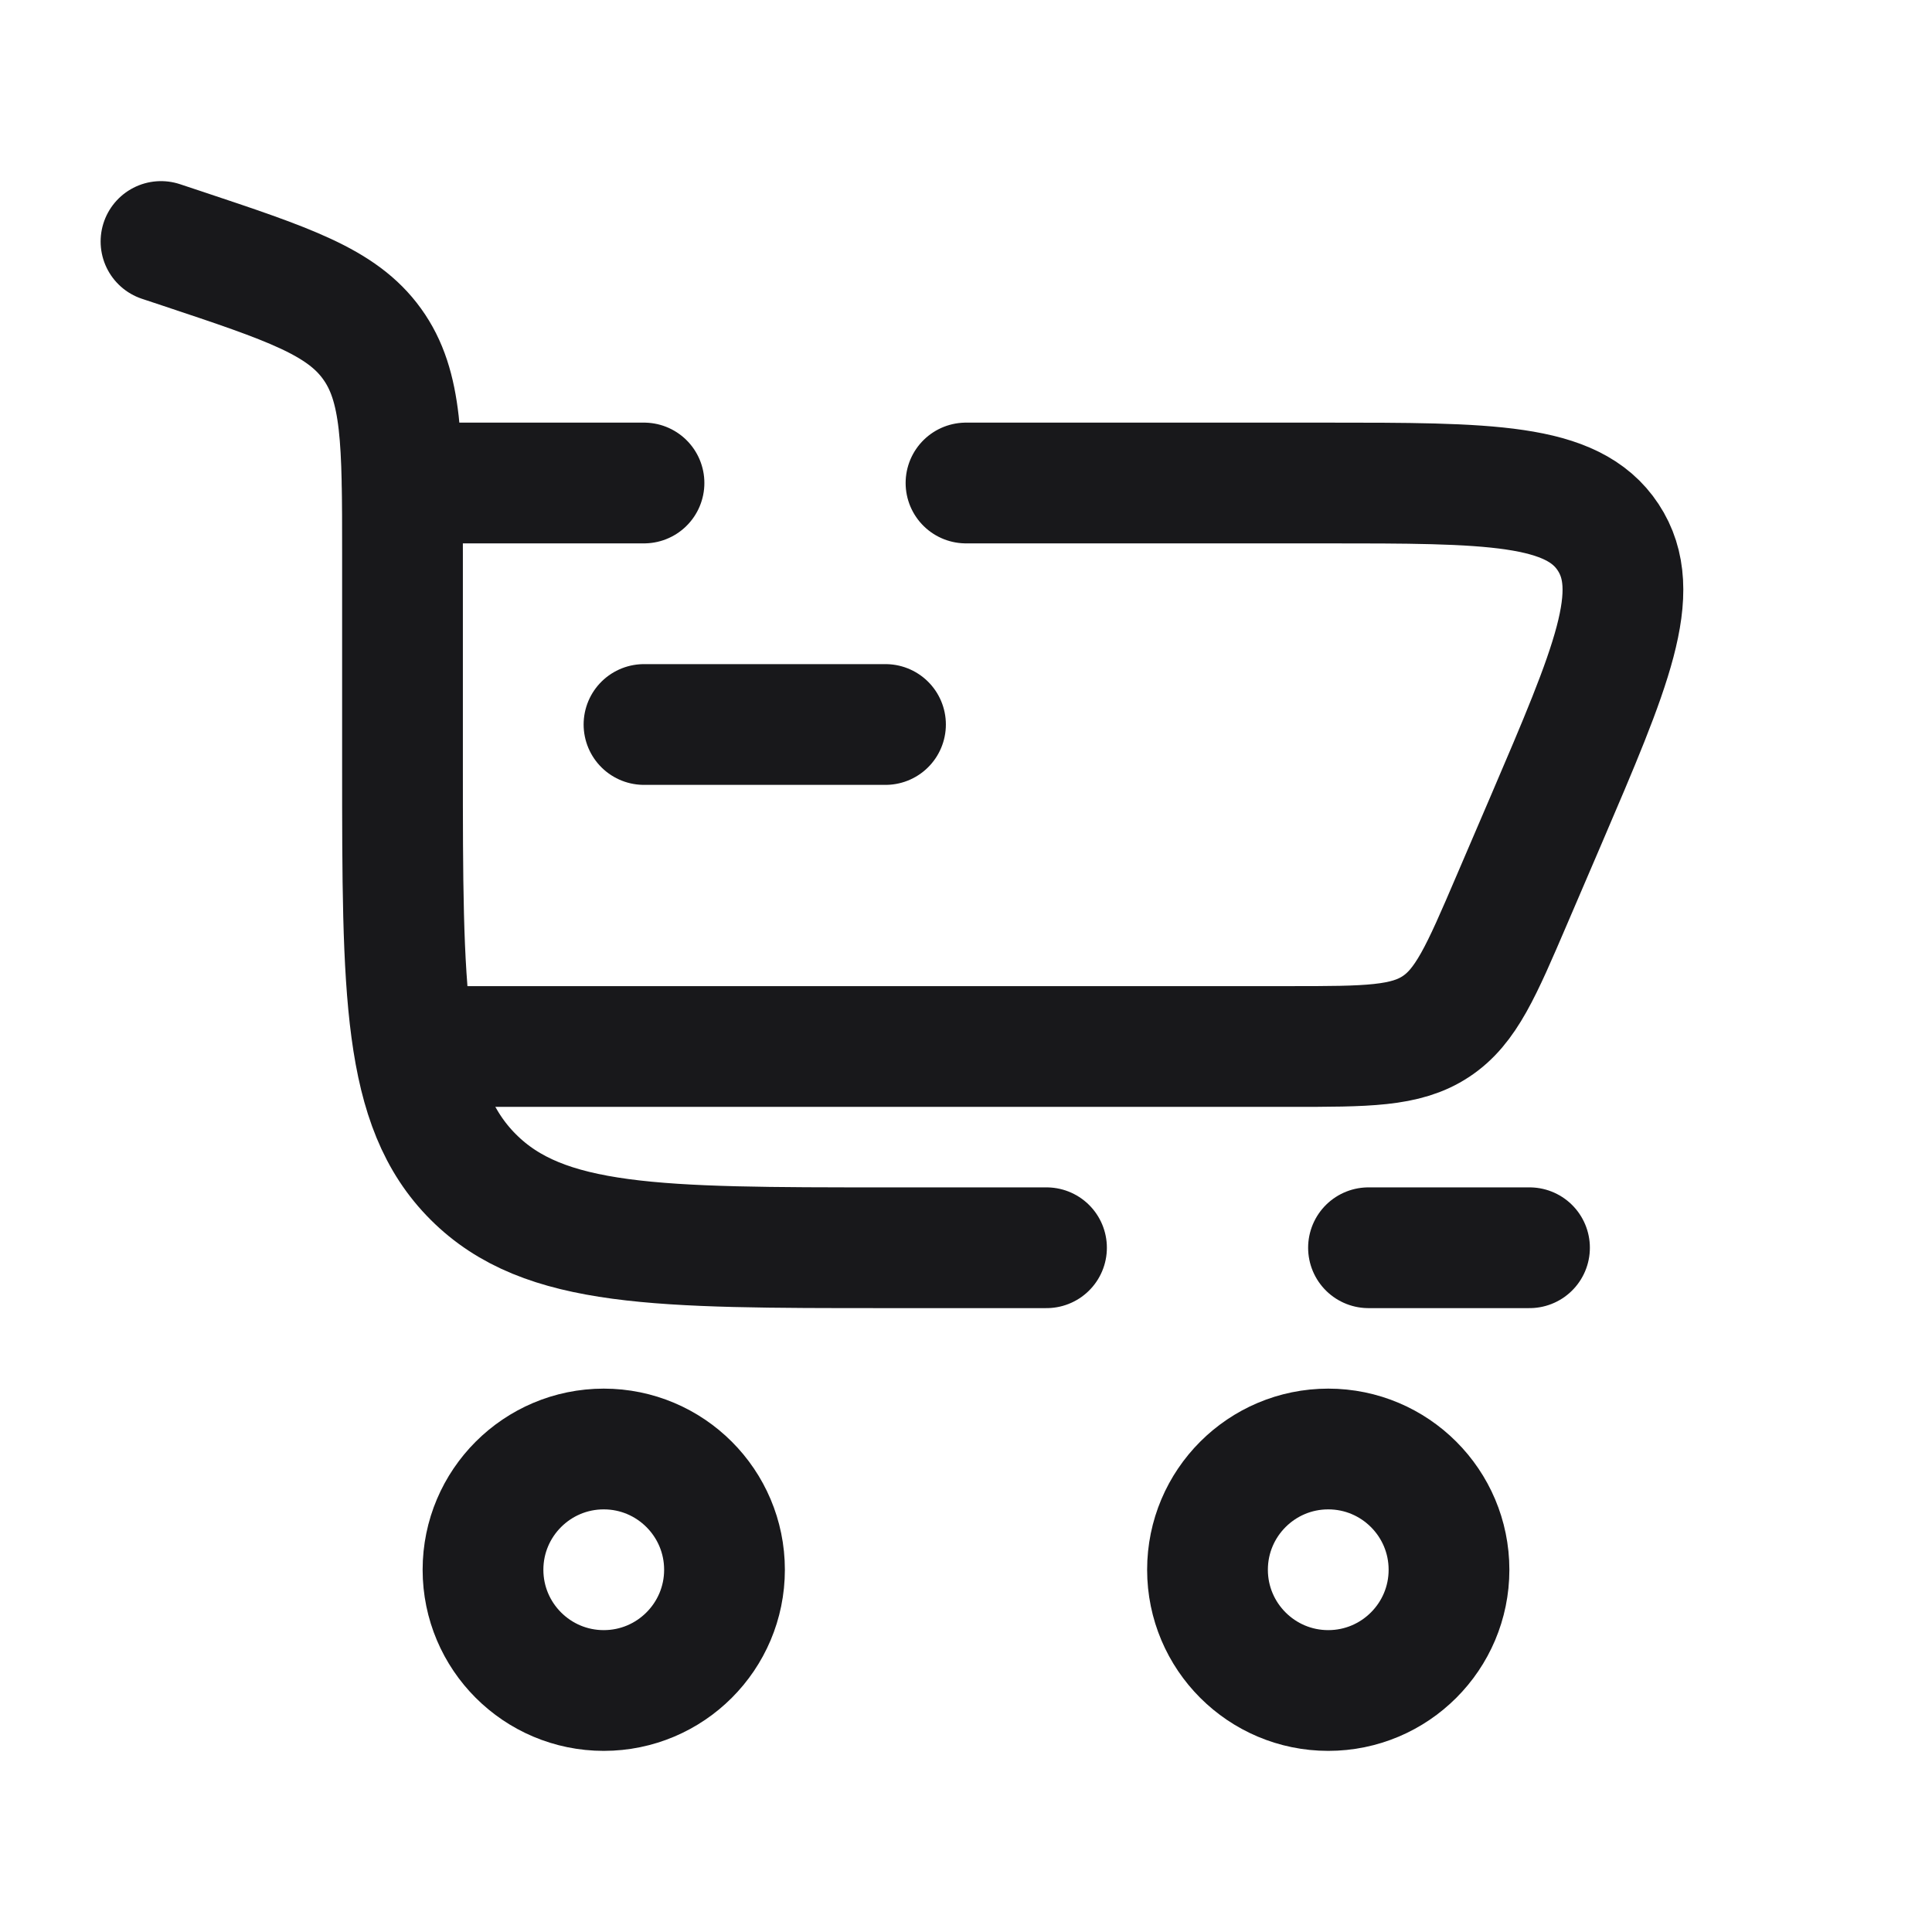
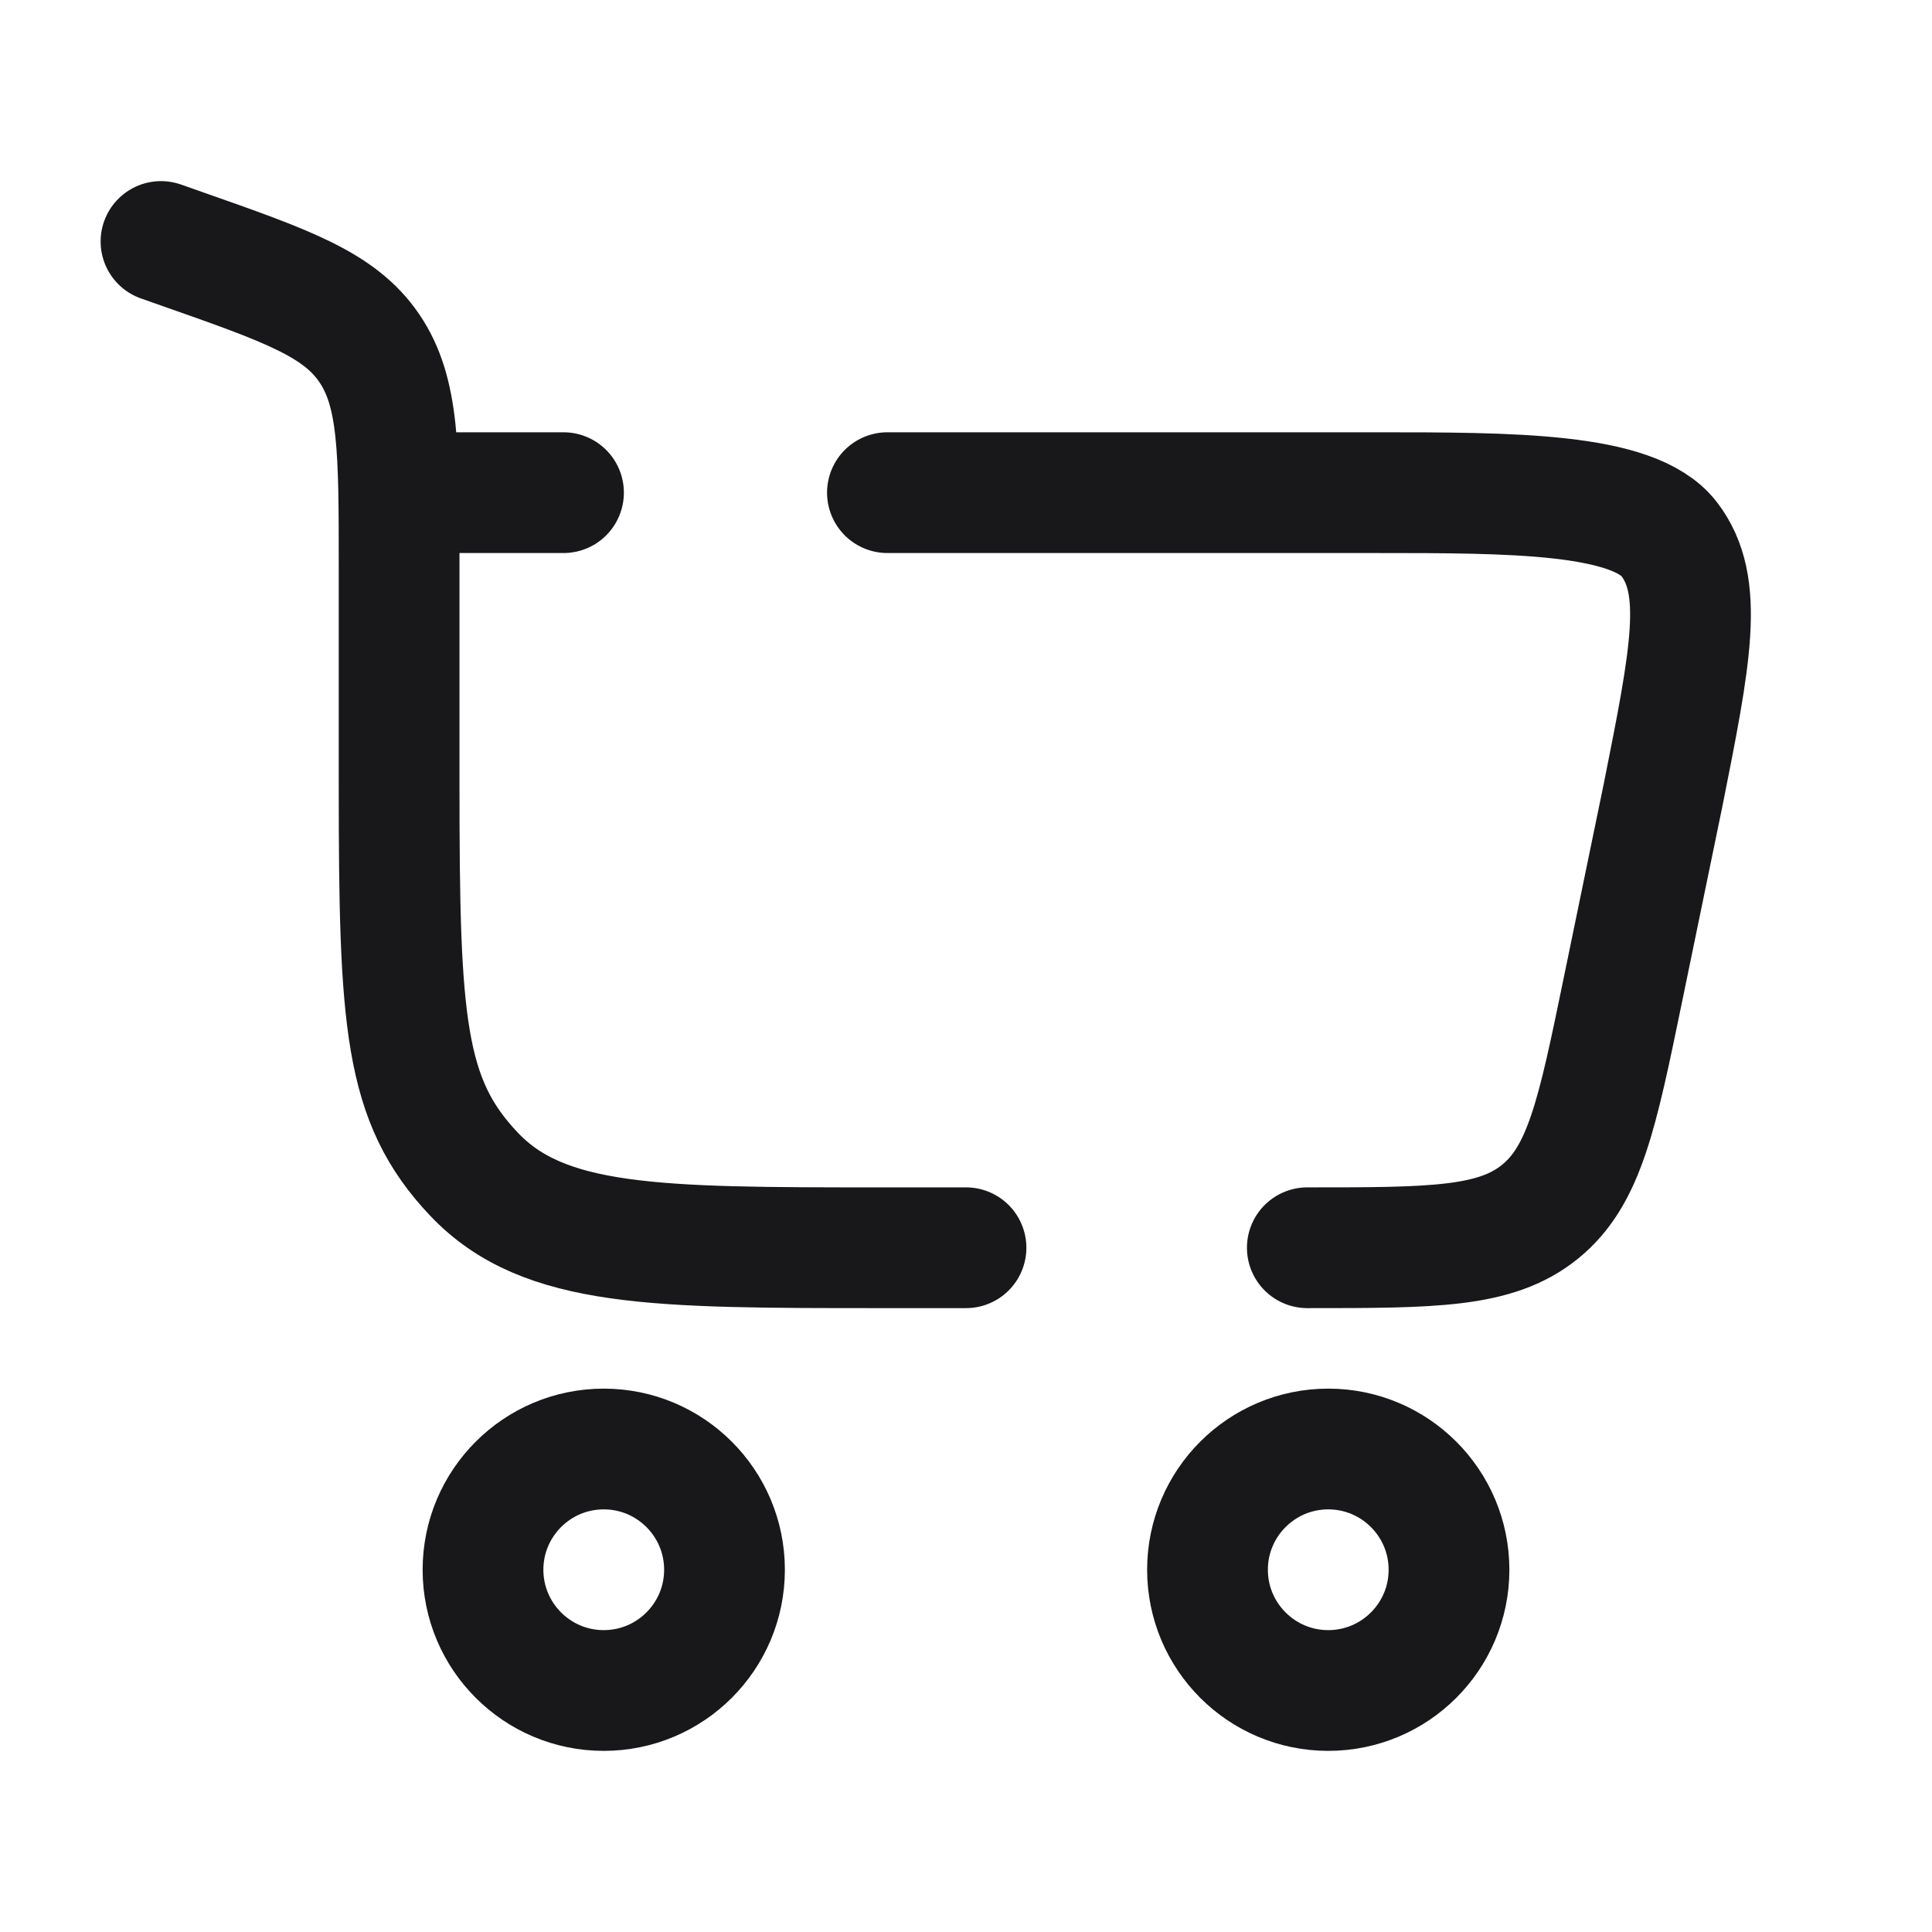
<svg xmlns="http://www.w3.org/2000/svg" width="800px" height="800px" viewBox="0 0 24 24" fill="none">
  <g id="SVGRepo_bgCarrier" stroke-width="0" />
  <g id="SVGRepo_tracerCarrier" stroke-linecap="round" stroke-linejoin="round" />
  <g id="SVGRepo_iconCarrier">
    <path d="M7.5 18C8.328 18 9 18.672 9 19.5C9 20.328 8.328 21 7.5 21C6.672 21 6 20.328 6 19.5C6 18.672 6.672 18 7.5 18Z" stroke="#18181b" stroke-width="1.5" />
    <path d="M16.5 18C17.328 18 18 18.672 18 19.5C18 20.328 17.328 21 16.5 21C15.672 21 15 20.328 15 19.5C15 18.672 15.672 18 16.5 18Z" stroke="#18181b" stroke-width="1.5" />
-     <path d="M11 9H8" stroke="#18181b" stroke-width="1.5" stroke-linecap="round" />
-     <path d="M2 3L2.265 3.088C3.585 3.528 4.245 3.748 4.622 4.272C5 4.796 5 5.492 5 6.883V9.5C5 12.328 5 13.743 5.879 14.621C6.757 15.5 8.172 15.5 11 15.5H13M19 15.5H17" stroke="#18181b" stroke-width="1.5" stroke-linecap="round" />
-     <path d="M5 6H8M5.5 13H16.022C16.981 13 17.461 13 17.837 12.752C18.212 12.505 18.401 12.064 18.779 11.182L19.208 10.182C20.017 8.293 20.422 7.349 19.977 6.674C19.533 6 18.505 6 16.45 6H12" stroke="#18181b" stroke-width="1.5" stroke-linecap="round" />
+     <path d="M2 3L2.261 3.092C3.563 3.549 4.214 3.778 4.586 4.323C4.958 4.868 4.958 5.591 4.958 7.038V9.76C4.958 12.702 5.021 13.672 5.888 14.586C6.754 15.5 8.149 15.5 10.938 15.5H12M16.24 15.5C17.801 15.5 18.582 15.5 19.134 15.05C19.685 14.601 19.843 13.836 20.158 12.307L20.658 9.883C21.005 8.144 21.178 7.274 20.735 6.697C20.291 6.12 18.774 6.12 17.089 6.12H11.024M4.958 6.12H7" stroke="#18181b" stroke-width="1.5" stroke-linecap="round" />
  </g>
</svg>
